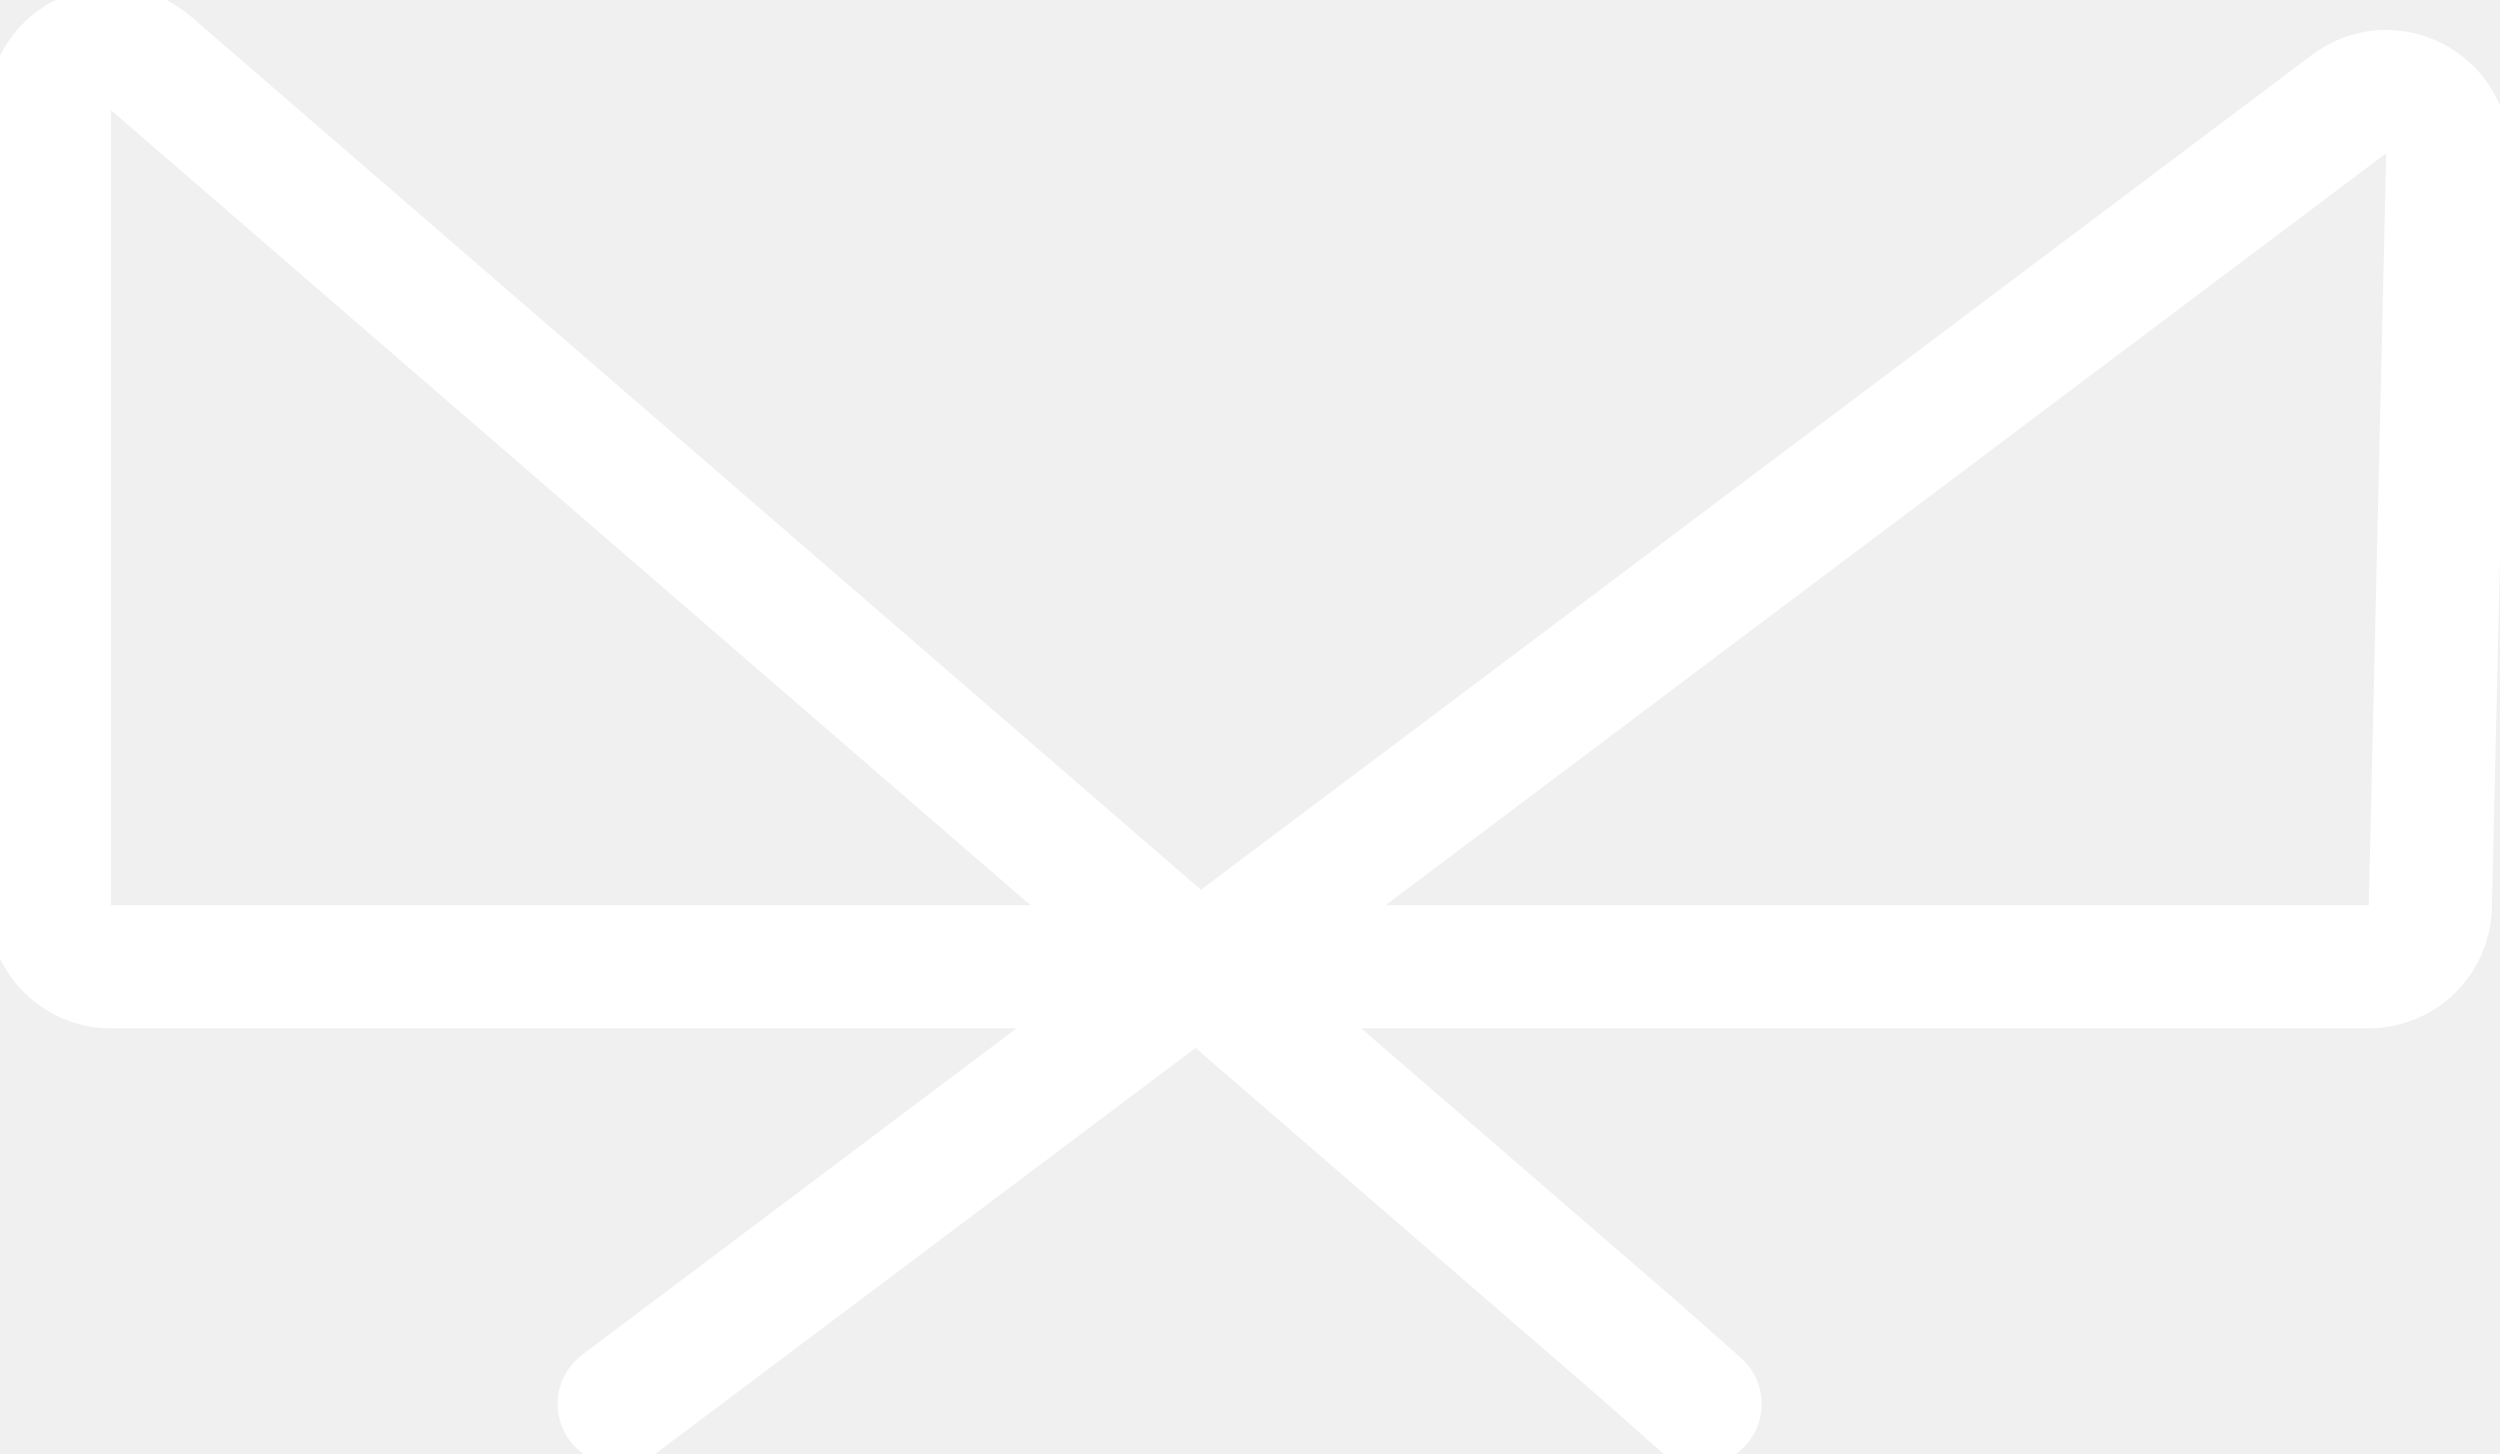
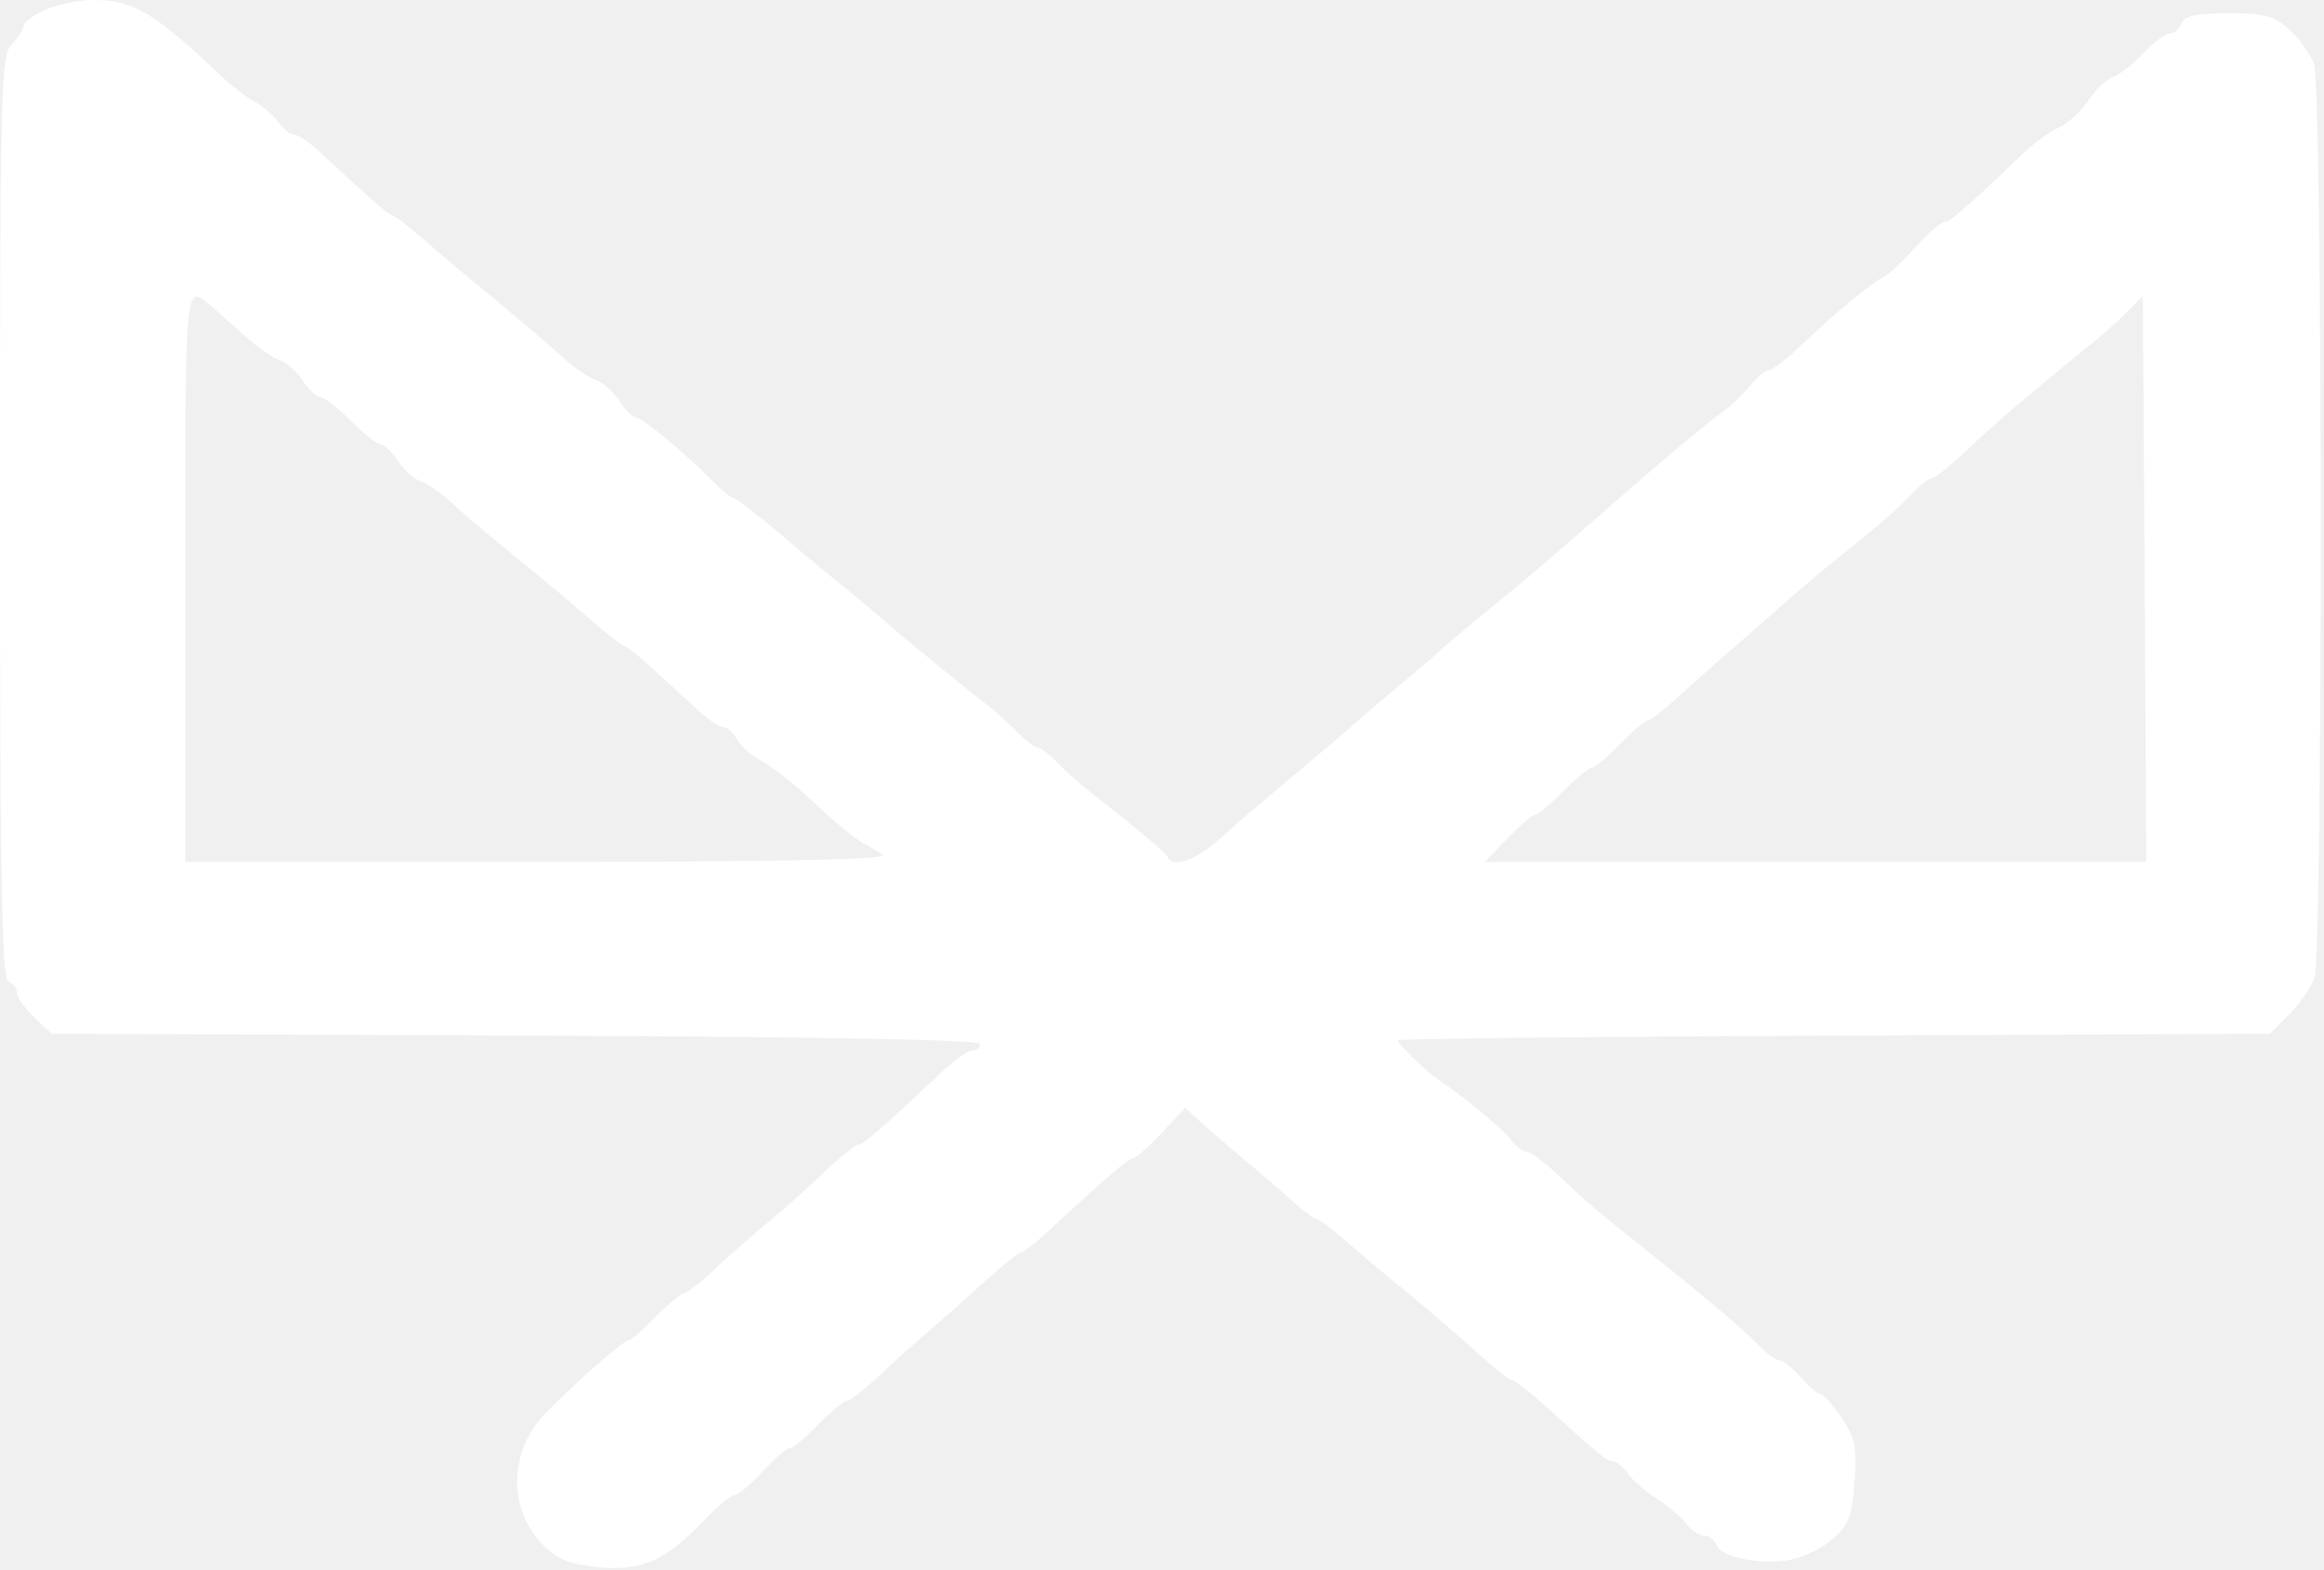
- <svg xmlns="http://www.w3.org/2000/svg" width="406" height="236" viewBox="0 0 406 236" fill="none">
-   <path d="M100.568 228L195.054 157M276.093 228L266.483 219.5L194.2 157M195.054 157H384.689C390.121 157 394.56 152.663 394.686 147.232L397.521 25.113C397.715 16.763 388.194 11.869 381.517 16.886L195.054 157ZM195.054 157H194.2M194.2 157H18C12.477 157 8 152.523 8 147V17.866C8 9.303 18.063 4.701 24.541 10.302L194.2 157Z" stroke="white" stroke-width="20" stroke-linecap="round" />
+ <svg xmlns="http://www.w3.org/2000/svg" width="345" height="233" viewBox="0 0 345 233" fill="none">
+   <mask id="path-1-inside-1_1014_159" fill="white">
+     <path fill-rule="evenodd" clip-rule="evenodd" d="M6.75 1.453C4.963 2.23 3.5 3.305 3.5 3.842C3.5 4.38 2.713 5.607 1.75 6.569C0.117 8.201 0 12.914 0 76.808C0 130.708 0.266 145.384 1.25 145.712C1.938 145.941 2.5 146.688 2.5 147.371C2.5 148.054 3.661 149.704 5.08 151.038L7.66 153.462L76.58 153.732C120.733 153.905 145.5 154.354 145.5 154.982C145.5 155.521 144.986 155.962 144.358 155.962C143.729 155.962 141.817 157.277 140.108 158.885C131.14 167.32 128.109 169.962 127.4 169.962C126.97 169.962 124.61 171.875 122.156 174.212C119.702 176.549 116.039 179.812 114.015 181.462C111.992 183.112 108.538 186.15 106.339 188.212C104.14 190.275 101.99 191.962 101.561 191.962C101.132 191.962 99.255 193.533 97.39 195.452C95.526 197.371 93.704 198.946 93.343 198.952C92.583 198.965 85.796 204.925 80.984 209.805C75.55 215.316 75.349 223.909 80.53 229.271C82.642 231.457 84.466 232.207 88.752 232.65C95.176 233.313 98.806 231.717 104.537 225.712C106.506 223.65 108.543 221.962 109.065 221.962C109.587 221.962 111.459 220.387 113.226 218.462C114.993 216.537 116.814 214.962 117.273 214.962C117.732 214.962 119.634 213.387 121.5 211.462C123.366 209.537 125.272 207.962 125.736 207.962C126.2 207.962 128.361 206.274 130.539 204.212C132.716 202.15 135.961 199.23 137.749 197.723C139.537 196.216 143.218 192.954 145.929 190.473C148.64 187.993 151.158 185.962 151.525 185.962C151.893 185.962 153.768 184.5 155.693 182.712C164.127 174.88 167.525 171.961 168.237 171.93C168.657 171.911 170.563 170.224 172.473 168.18L175.945 164.462L178.11 166.462C179.301 167.562 182.169 170.037 184.483 171.962C186.797 173.887 190.064 176.7 191.743 178.212C193.423 179.724 195.08 180.962 195.425 180.962C195.771 180.962 197.617 182.335 199.527 184.012C201.437 185.69 204.223 188.053 205.717 189.262C210.176 192.872 216.482 198.249 220.317 201.712C222.297 203.5 224.219 204.962 224.588 204.962C224.957 204.962 227.226 206.748 229.629 208.931C237.654 216.219 238.565 216.962 239.479 216.962C239.978 216.962 240.975 217.785 241.693 218.792C242.412 219.798 244.35 221.478 246 222.525C247.65 223.571 249.588 225.223 250.307 226.195C251.025 227.167 252.215 227.962 252.95 227.962C253.685 227.962 254.536 228.613 254.84 229.408C255.54 231.231 261.454 232.381 265.868 231.553C267.721 231.205 270.503 229.833 272.05 228.503C274.427 226.461 274.932 225.143 275.303 220.013C275.677 214.834 275.393 213.426 273.371 210.457C272.067 208.542 270.66 206.973 270.243 206.969C269.827 206.965 268.509 205.837 267.313 204.462C266.118 203.087 264.71 201.962 264.184 201.962C263.659 201.962 262.251 200.95 261.056 199.712C258.827 197.404 253.444 192.827 245.5 186.486C236.73 179.485 235.474 178.422 231.586 174.712C229.425 172.65 227.197 170.962 226.635 170.962C226.073 170.962 225.025 170.174 224.307 169.211C223.101 167.597 217.35 162.829 213.753 160.462C211.862 159.217 207.5 155.02 207.5 154.445C207.5 154.21 236.637 153.894 272.25 153.741L337 153.462L339.818 150.599C341.368 149.024 343.055 146.632 343.568 145.284C344.857 141.893 344.802 12.887 343.51 9.489C342.966 8.057 341.325 5.779 339.864 4.425C337.618 2.342 336.221 1.962 330.823 1.962C326.069 1.962 324.29 2.345 323.862 3.462C323.545 4.287 322.77 4.962 322.14 4.962C321.509 4.962 319.744 6.287 318.217 7.904C316.689 9.523 314.666 11.095 313.72 11.399C312.774 11.703 311.115 13.275 310.033 14.895C308.952 16.515 306.965 18.34 305.619 18.953C304.273 19.567 302.008 21.183 300.586 22.544C291.987 30.774 289.481 32.962 288.656 32.962C288.148 32.962 286.156 34.709 284.228 36.843C282.3 38.975 280.257 40.889 279.687 41.093C278.343 41.572 272.432 46.456 267.438 51.212C265.272 53.276 263.083 54.962 262.573 54.962C262.062 54.962 260.825 55.992 259.823 57.248C258.82 58.505 257.062 60.194 255.917 60.998C253.825 62.468 247.142 68.035 241.19 73.266C239.435 74.808 236.074 77.733 233.72 79.766C231.365 81.799 228.66 84.138 227.708 84.963C226.755 85.787 223.761 88.263 221.054 90.463C218.347 92.662 215.141 95.362 213.928 96.463C212.716 97.562 209.823 100.037 207.5 101.962C205.177 103.887 202.283 106.362 201.07 107.462C199.857 108.562 195.745 112.049 191.932 115.211C188.119 118.373 183.271 122.536 181.157 124.461C177.571 127.729 174.105 128.947 173.333 127.212C173.048 126.57 168.489 122.757 161.079 116.964C160.023 116.138 158.171 114.45 156.965 113.212C155.758 111.974 154.424 110.962 154 110.962C153.576 110.962 152.242 109.95 151.035 108.712C149.829 107.474 147.977 105.786 146.921 104.96C142.996 101.891 135.027 95.413 133.392 93.963C131.339 92.141 125.38 87.162 124 86.115C123.45 85.698 119.976 82.793 116.28 79.66C112.584 76.526 109.277 73.963 108.931 73.963C108.585 73.963 107.075 72.725 105.575 71.213C101.424 67.028 95.286 61.962 94.366 61.962C93.915 61.962 92.82 60.855 91.934 59.502C91.047 58.148 89.514 56.785 88.527 56.471C87.54 56.157 85.373 54.678 83.712 53.182C80.69 50.462 74.689 45.38 69.667 41.289C68.2 40.094 65.145 37.507 62.879 35.539C60.612 33.572 58.513 31.962 58.215 31.962C57.916 31.962 55.946 30.369 53.836 28.422C51.726 26.476 48.791 23.776 47.314 22.422C45.836 21.07 44.174 19.962 43.62 19.962C43.067 19.962 42.025 19.134 41.307 18.122C40.588 17.108 39.028 15.764 37.84 15.134C36.652 14.504 34.372 12.745 32.774 11.226C22.898 1.836 19.673 -0.062 13.703 0.001C11.666 0.023 8.537 0.676 6.75 1.453ZM31.5 45.577C32.325 46.285 34.515 48.221 36.366 49.883C38.218 51.542 40.54 53.157 41.527 53.471C42.514 53.785 44.047 55.148 44.934 56.502C45.82 57.855 47.001 58.962 47.556 58.962C48.112 58.962 50.142 60.538 52.067 62.462C53.992 64.388 55.991 65.963 56.51 65.963C57.029 65.963 58.18 67.07 59.066 68.424C59.953 69.778 61.486 71.141 62.473 71.454C63.46 71.767 65.578 73.248 67.18 74.743C68.782 76.239 72.04 79.037 74.42 80.963C80.737 86.07 83.509 88.382 88.121 92.385C90.388 94.353 92.487 95.963 92.785 95.963C93.084 95.963 95.054 97.555 97.164 99.502C99.274 101.449 102.209 104.149 103.686 105.502C105.164 106.855 106.835 107.962 107.401 107.962C107.967 107.962 108.861 108.767 109.387 109.752C109.914 110.736 111.559 112.191 113.042 112.984C114.525 113.778 117.439 116.01 119.517 117.945C126.94 124.854 128.305 125.336 129.068 125.649C129.568 126.149 130.66 126.412 131 126.962C131.409 127.624 114.01 127.962 79.559 127.962H27.5V85.403C27.5 40.99 27.393 42.056 31.5 45.577ZM318.377 85.963L318.609 127.962H269.506H220.404L223.803 124.462C225.672 122.537 227.509 120.962 227.884 120.962C228.26 120.962 230.142 119.387 232.067 117.462C233.992 115.537 235.913 113.962 236.337 113.962C236.761 113.962 238.634 112.387 240.5 110.462C242.366 108.537 244.217 106.962 244.615 106.962C245.012 106.962 247.286 105.172 249.668 102.983C252.051 100.795 255.35 97.861 257 96.462C258.65 95.062 262.124 92.016 264.72 89.691C267.315 87.365 272.019 83.438 275.171 80.963C278.324 78.487 282.038 75.225 283.424 73.713C284.811 72.201 286.33 70.963 286.801 70.963C287.272 70.963 289.421 69.275 291.577 67.213C293.732 65.15 296.96 62.242 298.748 60.752C300.537 59.26 303.125 57.093 304.5 55.934C305.875 54.776 308.508 52.621 310.35 51.145C312.193 49.67 314.668 47.459 315.85 46.23C317.033 45.004 318.033 43.99 318.073 43.98C318.113 43.971 318.25 62.862 318.377 85.963Z" />
+   </mask>
+   <path fill-rule="evenodd" clip-rule="evenodd" d="M6.75 1.453C4.963 2.23 3.5 3.305 3.5 3.842C3.5 4.38 2.713 5.607 1.75 6.569C0.117 8.201 0 12.914 0 76.808C0 130.708 0.266 145.384 1.25 145.712C1.938 145.941 2.5 146.688 2.5 147.371C2.5 148.054 3.661 149.704 5.08 151.038L7.66 153.462L76.58 153.732C120.733 153.905 145.5 154.354 145.5 154.982C145.5 155.521 144.986 155.962 144.358 155.962C143.729 155.962 141.817 157.277 140.108 158.885C131.14 167.32 128.109 169.962 127.4 169.962C126.97 169.962 124.61 171.875 122.156 174.212C119.702 176.549 116.039 179.812 114.015 181.462C111.992 183.112 108.538 186.15 106.339 188.212C104.14 190.275 101.99 191.962 101.561 191.962C101.132 191.962 99.255 193.533 97.39 195.452C95.526 197.371 93.704 198.946 93.343 198.952C92.583 198.965 85.796 204.925 80.984 209.805C75.55 215.316 75.349 223.909 80.53 229.271C82.642 231.457 84.466 232.207 88.752 232.65C95.176 233.313 98.806 231.717 104.537 225.712C106.506 223.65 108.543 221.962 109.065 221.962C109.587 221.962 111.459 220.387 113.226 218.462C114.993 216.537 116.814 214.962 117.273 214.962C117.732 214.962 119.634 213.387 121.5 211.462C123.366 209.537 125.272 207.962 125.736 207.962C126.2 207.962 128.361 206.274 130.539 204.212C132.716 202.15 135.961 199.23 137.749 197.723C139.537 196.216 143.218 192.954 145.929 190.473C148.64 187.993 151.158 185.962 151.525 185.962C151.893 185.962 153.768 184.5 155.693 182.712C164.127 174.88 167.525 171.961 168.237 171.93C168.657 171.911 170.563 170.224 172.473 168.18L175.945 164.462L178.11 166.462C179.301 167.562 182.169 170.037 184.483 171.962C186.797 173.887 190.064 176.7 191.743 178.212C193.423 179.724 195.08 180.962 195.425 180.962C195.771 180.962 197.617 182.335 199.527 184.012C201.437 185.69 204.223 188.053 205.717 189.262C210.176 192.872 216.482 198.249 220.317 201.712C222.297 203.5 224.219 204.962 224.588 204.962C224.957 204.962 227.226 206.748 229.629 208.931C237.654 216.219 238.565 216.962 239.479 216.962C239.978 216.962 240.975 217.785 241.693 218.792C242.412 219.798 244.35 221.478 246 222.525C247.65 223.571 249.588 225.223 250.307 226.195C251.025 227.167 252.215 227.962 252.95 227.962C253.685 227.962 254.536 228.613 254.84 229.408C255.54 231.231 261.454 232.381 265.868 231.553C267.721 231.205 270.503 229.833 272.05 228.503C274.427 226.461 274.932 225.143 275.303 220.013C275.677 214.834 275.393 213.426 273.371 210.457C272.067 208.542 270.66 206.973 270.243 206.969C269.827 206.965 268.509 205.837 267.313 204.462C266.118 203.087 264.71 201.962 264.184 201.962C263.659 201.962 262.251 200.95 261.056 199.712C258.827 197.404 253.444 192.827 245.5 186.486C236.73 179.485 235.474 178.422 231.586 174.712C229.425 172.65 227.197 170.962 226.635 170.962C226.073 170.962 225.025 170.174 224.307 169.211C223.101 167.597 217.35 162.829 213.753 160.462C211.862 159.217 207.5 155.02 207.5 154.445C207.5 154.21 236.637 153.894 272.25 153.741L337 153.462L339.818 150.599C341.368 149.024 343.055 146.632 343.568 145.284C344.857 141.893 344.802 12.887 343.51 9.489C342.966 8.057 341.325 5.779 339.864 4.425C337.618 2.342 336.221 1.962 330.823 1.962C326.069 1.962 324.29 2.345 323.862 3.462C323.545 4.287 322.77 4.962 322.14 4.962C321.509 4.962 319.744 6.287 318.217 7.904C316.689 9.523 314.666 11.095 313.72 11.399C312.774 11.703 311.115 13.275 310.033 14.895C308.952 16.515 306.965 18.34 305.619 18.953C304.273 19.567 302.008 21.183 300.586 22.544C291.987 30.774 289.481 32.962 288.656 32.962C288.148 32.962 286.156 34.709 284.228 36.843C282.3 38.975 280.257 40.889 279.687 41.093C278.343 41.572 272.432 46.456 267.438 51.212C265.272 53.276 263.083 54.962 262.573 54.962C262.062 54.962 260.825 55.992 259.823 57.248C258.82 58.505 257.062 60.194 255.917 60.998C253.825 62.468 247.142 68.035 241.19 73.266C239.435 74.808 236.074 77.733 233.72 79.766C231.365 81.799 228.66 84.138 227.708 84.963C226.755 85.787 223.761 88.263 221.054 90.463C218.347 92.662 215.141 95.362 213.928 96.463C212.716 97.562 209.823 100.037 207.5 101.962C205.177 103.887 202.283 106.362 201.07 107.462C199.857 108.562 195.745 112.049 191.932 115.211C188.119 118.373 183.271 122.536 181.157 124.461C177.571 127.729 174.105 128.947 173.333 127.212C173.048 126.57 168.489 122.757 161.079 116.964C160.023 116.138 158.171 114.45 156.965 113.212C155.758 111.974 154.424 110.962 154 110.962C153.576 110.962 152.242 109.95 151.035 108.712C149.829 107.474 147.977 105.786 146.921 104.96C142.996 101.891 135.027 95.413 133.392 93.963C131.339 92.141 125.38 87.162 124 86.115C123.45 85.698 119.976 82.793 116.28 79.66C112.584 76.526 109.277 73.963 108.931 73.963C108.585 73.963 107.075 72.725 105.575 71.213C101.424 67.028 95.286 61.962 94.366 61.962C93.915 61.962 92.82 60.855 91.934 59.502C91.047 58.148 89.514 56.785 88.527 56.471C87.54 56.157 85.373 54.678 83.712 53.182C80.69 50.462 74.689 45.38 69.667 41.289C68.2 40.094 65.145 37.507 62.879 35.539C60.612 33.572 58.513 31.962 58.215 31.962C57.916 31.962 55.946 30.369 53.836 28.422C51.726 26.476 48.791 23.776 47.314 22.422C45.836 21.07 44.174 19.962 43.62 19.962C43.067 19.962 42.025 19.134 41.307 18.122C40.588 17.108 39.028 15.764 37.84 15.134C36.652 14.504 34.372 12.745 32.774 11.226C22.898 1.836 19.673 -0.062 13.703 0.001C11.666 0.023 8.537 0.676 6.75 1.453ZM31.5 45.577C32.325 46.285 34.515 48.221 36.366 49.883C38.218 51.542 40.54 53.157 41.527 53.471C42.514 53.785 44.047 55.148 44.934 56.502C45.82 57.855 47.001 58.962 47.556 58.962C48.112 58.962 50.142 60.538 52.067 62.462C53.992 64.388 55.991 65.963 56.51 65.963C57.029 65.963 58.18 67.07 59.066 68.424C59.953 69.778 61.486 71.141 62.473 71.454C63.46 71.767 65.578 73.248 67.18 74.743C68.782 76.239 72.04 79.037 74.42 80.963C80.737 86.07 83.509 88.382 88.121 92.385C90.388 94.353 92.487 95.963 92.785 95.963C93.084 95.963 95.054 97.555 97.164 99.502C99.274 101.449 102.209 104.149 103.686 105.502C105.164 106.855 106.835 107.962 107.401 107.962C107.967 107.962 108.861 108.767 109.387 109.752C109.914 110.736 111.559 112.191 113.042 112.984C114.525 113.778 117.439 116.01 119.517 117.945C126.94 124.854 128.305 125.336 129.068 125.649C129.568 126.149 130.66 126.412 131 126.962C131.409 127.624 114.01 127.962 79.559 127.962H27.5V85.403C27.5 40.99 27.393 42.056 31.5 45.577ZM318.377 85.963L318.609 127.962H269.506H220.404L223.803 124.462C225.672 122.537 227.509 120.962 227.884 120.962C228.26 120.962 230.142 119.387 232.067 117.462C233.992 115.537 235.913 113.962 236.337 113.962C236.761 113.962 238.634 112.387 240.5 110.462C242.366 108.537 244.217 106.962 244.615 106.962C245.012 106.962 247.286 105.172 249.668 102.983C252.051 100.795 255.35 97.861 257 96.462C258.65 95.062 262.124 92.016 264.72 89.691C267.315 87.365 272.019 83.438 275.171 80.963C278.324 78.487 282.038 75.225 283.424 73.713C284.811 72.201 286.33 70.963 286.801 70.963C287.272 70.963 289.421 69.275 291.577 67.213C293.732 65.15 296.96 62.242 298.748 60.752C300.537 59.26 303.125 57.093 304.5 55.934C305.875 54.776 308.508 52.621 310.35 51.145C312.193 49.67 314.668 47.459 315.85 46.23C317.033 45.004 318.033 43.99 318.073 43.98C318.113 43.971 318.25 62.862 318.377 85.963Z" fill="white" stroke="white" stroke-width="2" mask="url(#path-1-inside-1_1014_159)" />
</svg>
